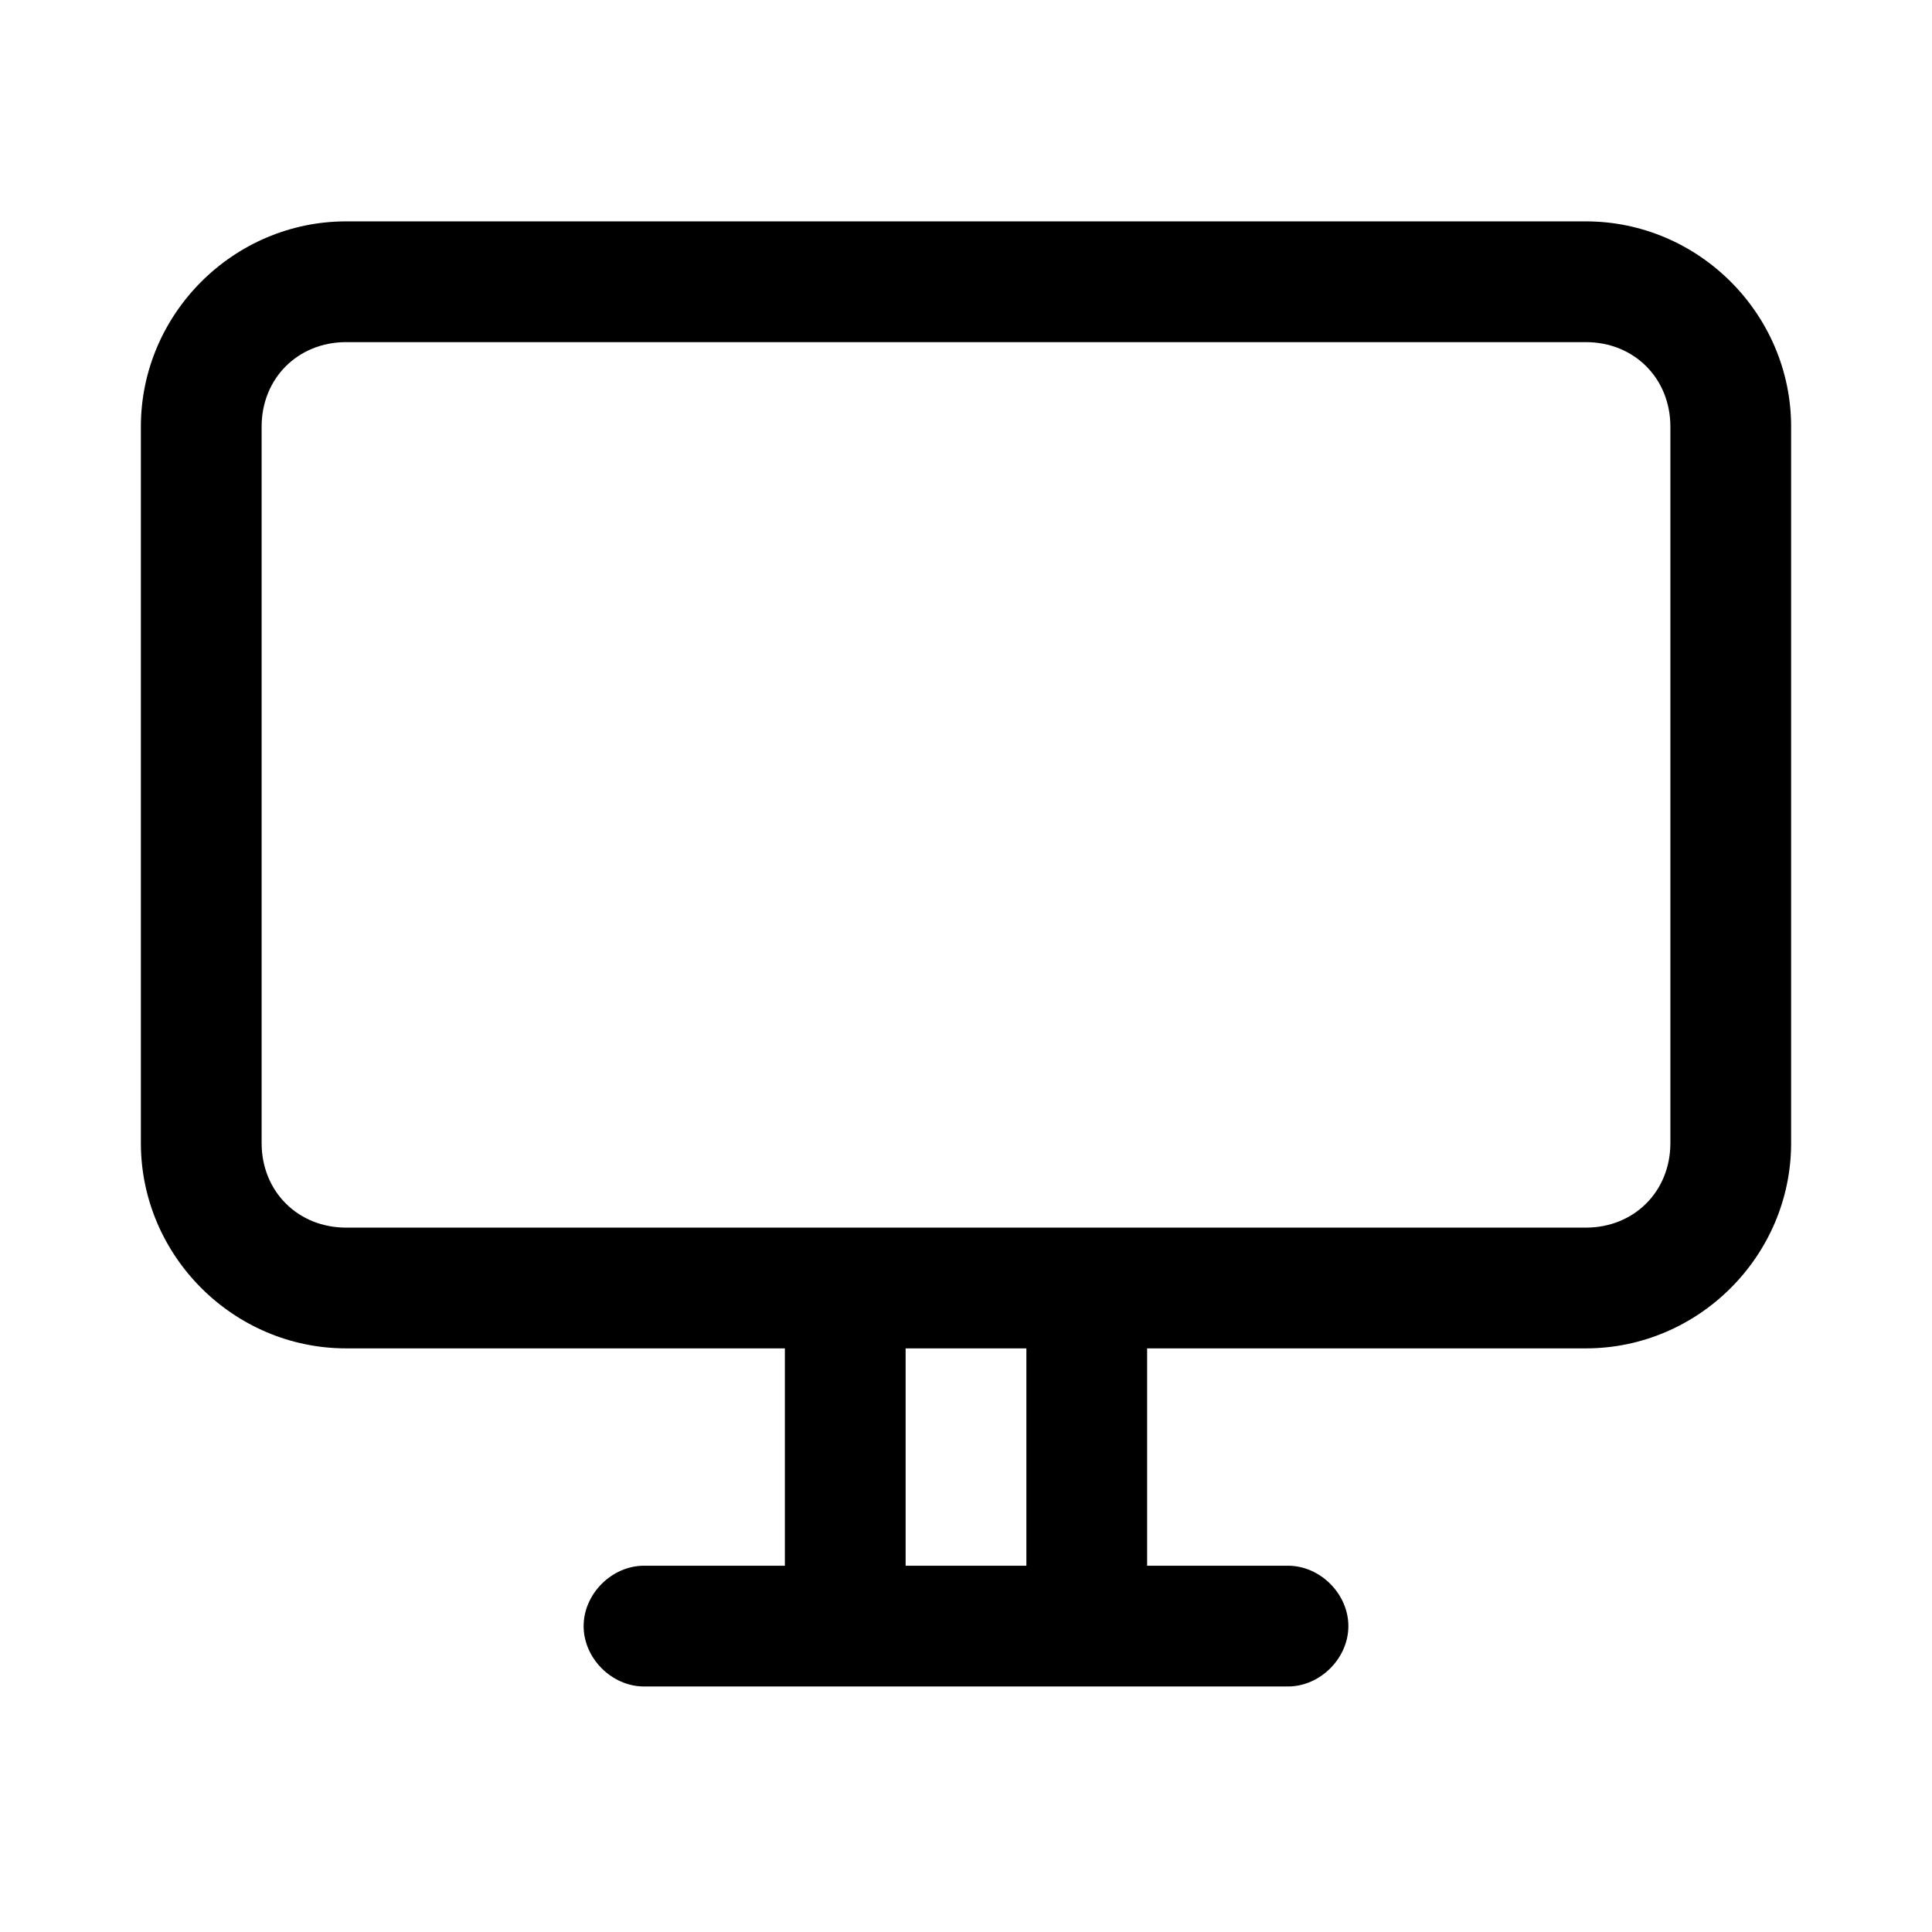
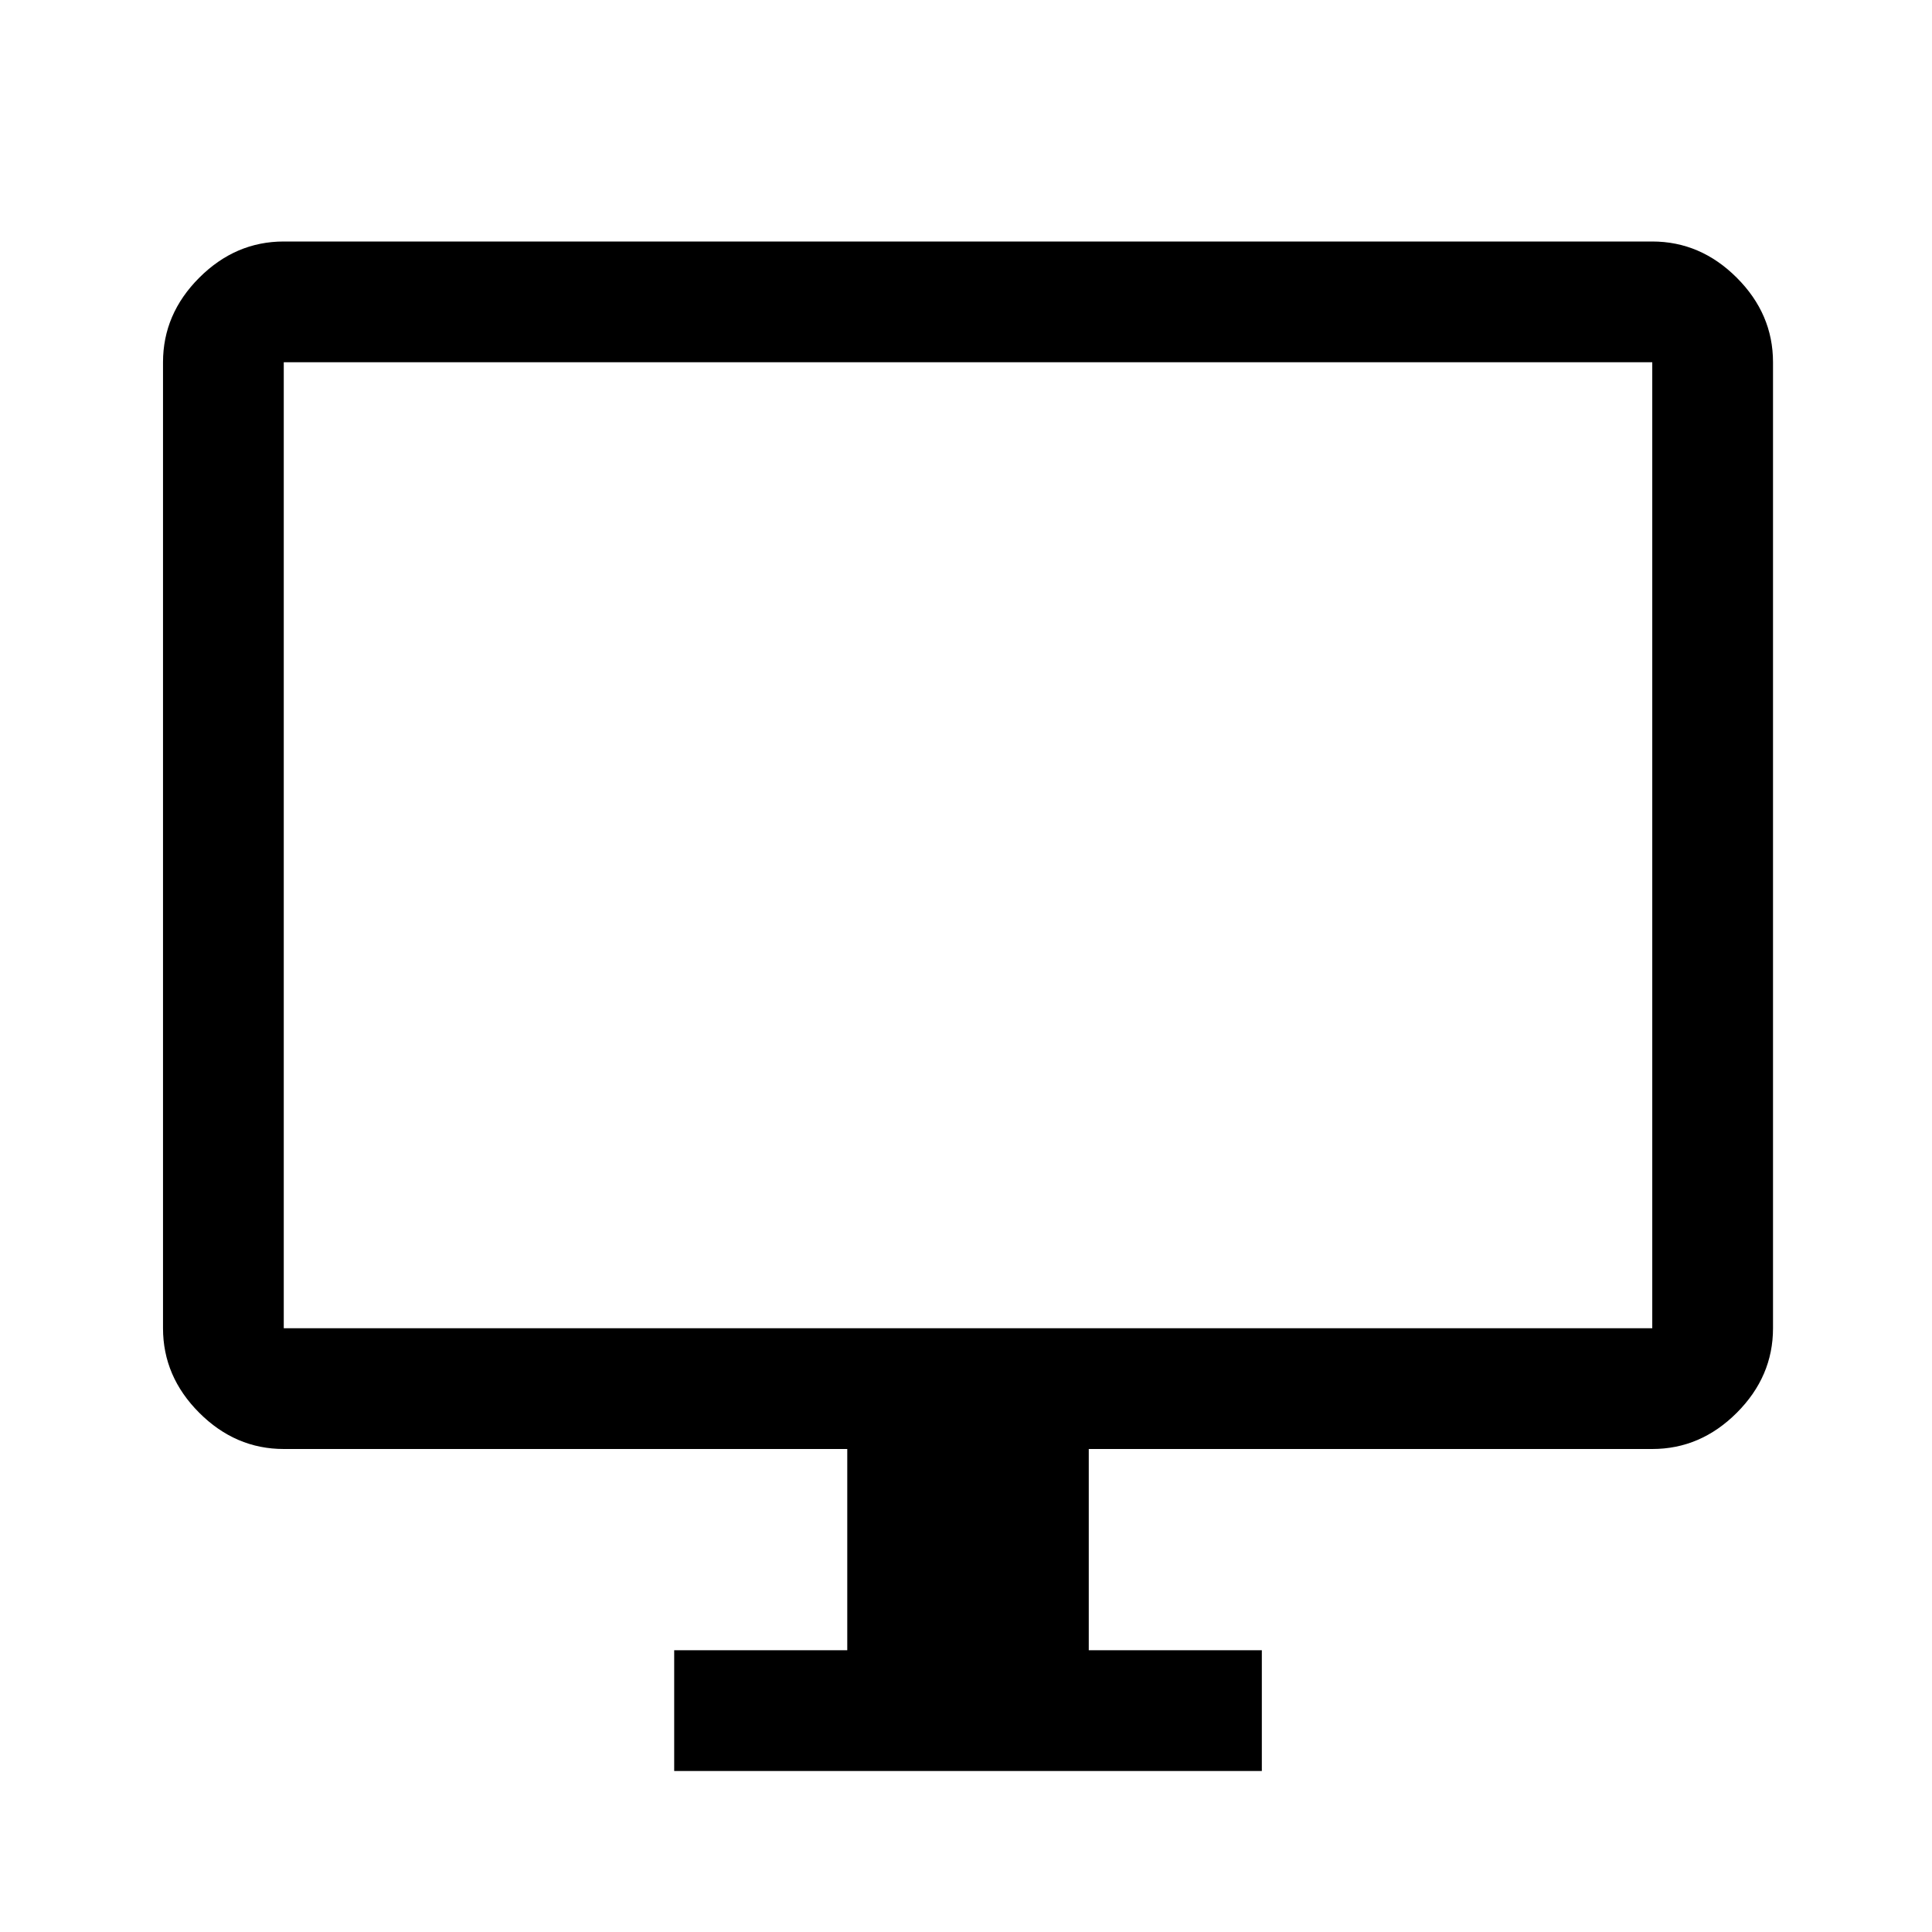
- <svg xmlns="http://www.w3.org/2000/svg" t="1640754488249" class="icon" viewBox="0 0 1024 1024" version="1.1" p-id="3091" width="22" height="22">
-   <defs>
-     <style type="text/css" />
-   </defs>
-   <path d="M840.533 117.333H183.467c-59.733 0-108.8 49.067-108.8 108.8v379.733c0 59.733 49.067 108.8 108.8 108.8h232.533v115.2H341.333c-17.067 0-32 14.933-32 32s14.933 32 32 32h341.333c17.067 0 32-14.933 32-32s-14.933-32-32-32h-74.667v-115.2h232.533c59.733 0 108.8-49.067 108.8-108.8V226.133c0-59.733-49.067-108.8-108.8-108.8zM544 829.867h-64v-115.2h64v115.2z m341.333-224c0 25.6-19.2 44.8-44.8 44.8H183.467c-25.6 0-44.8-19.2-44.8-44.8V226.133c0-25.6 19.2-44.8 44.8-44.8h657.067c25.6 0 44.8 19.2 44.8 44.8v379.733z" p-id="3092" />
+ <svg xmlns="http://www.w3.org/2000/svg" height="48" width="48">
+   <path d="M16.75 44v-3h4.3v-5h-14q-1.2 0-2.1-.9-.9-.9-.9-2.1V9q0-1.2.9-2.1.9-.9 2.1-.9h34q1.2 0 2.1.9.9.9.9 2.1v24q0 1.2-.9 2.1-.9.9-2.1.9h-14v5h4.3v3Zm-9.7-11h34V9h-34v24Zm0 0V9v24Z" />
</svg>
